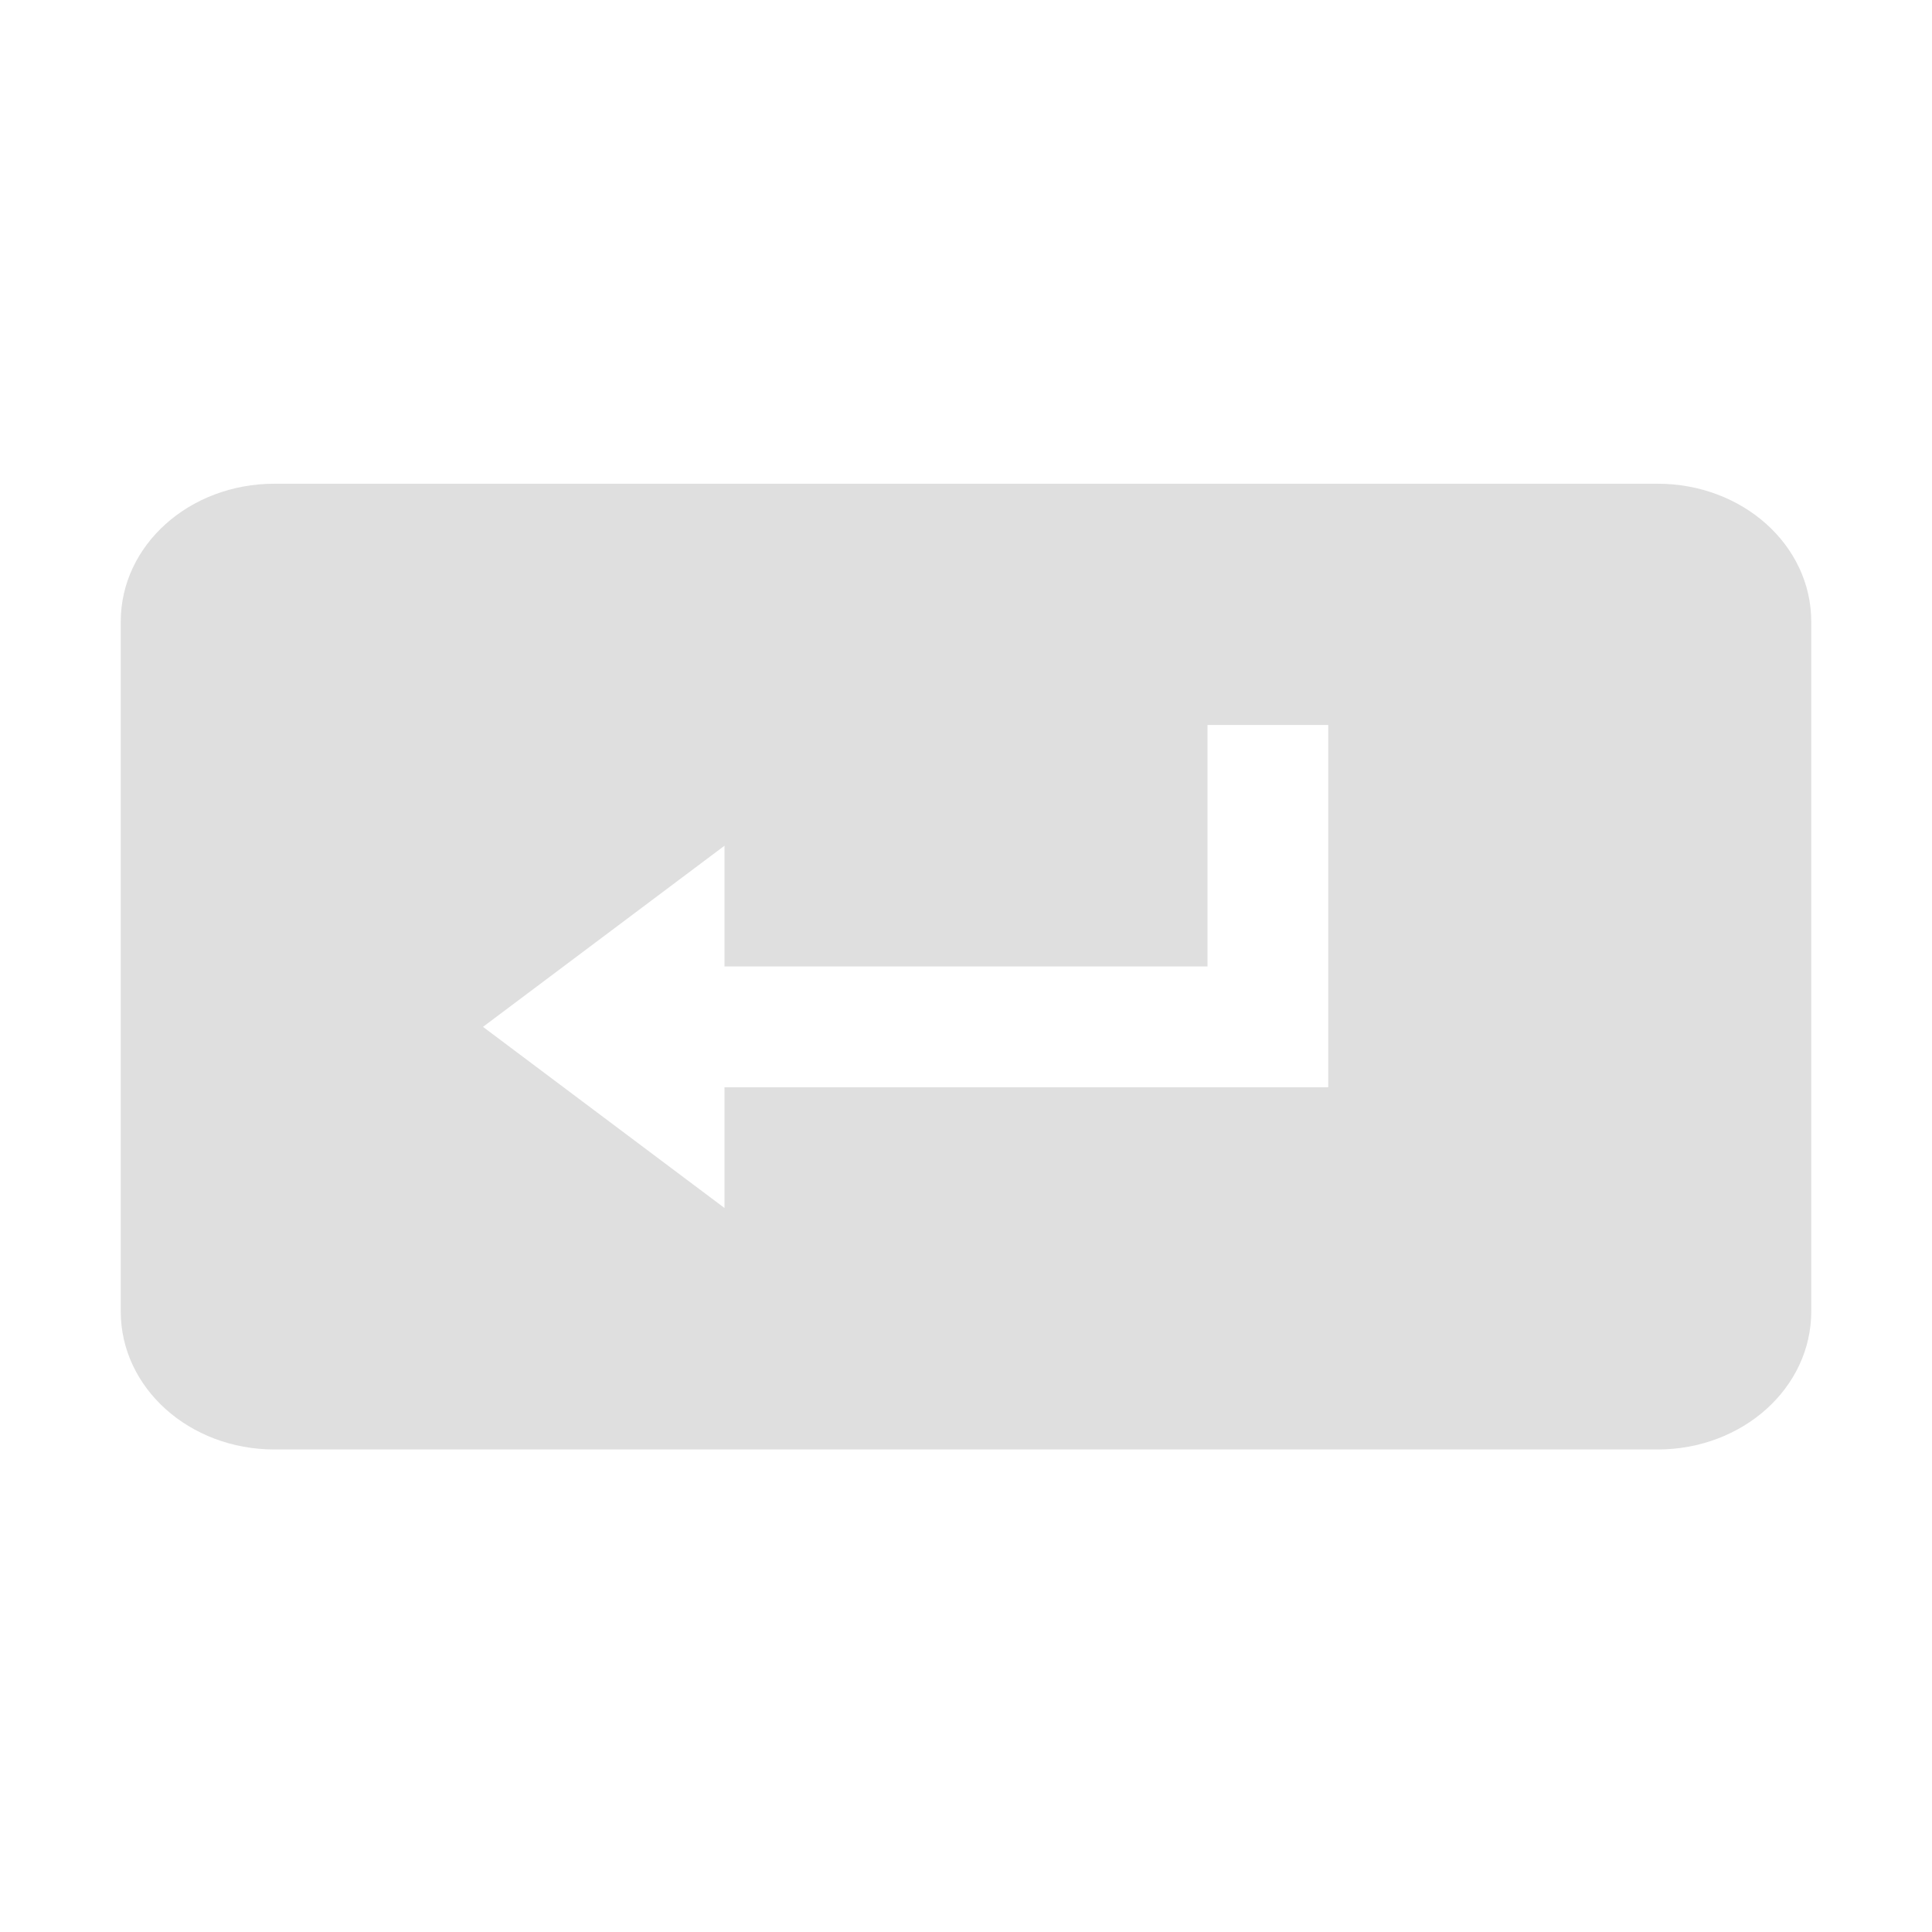
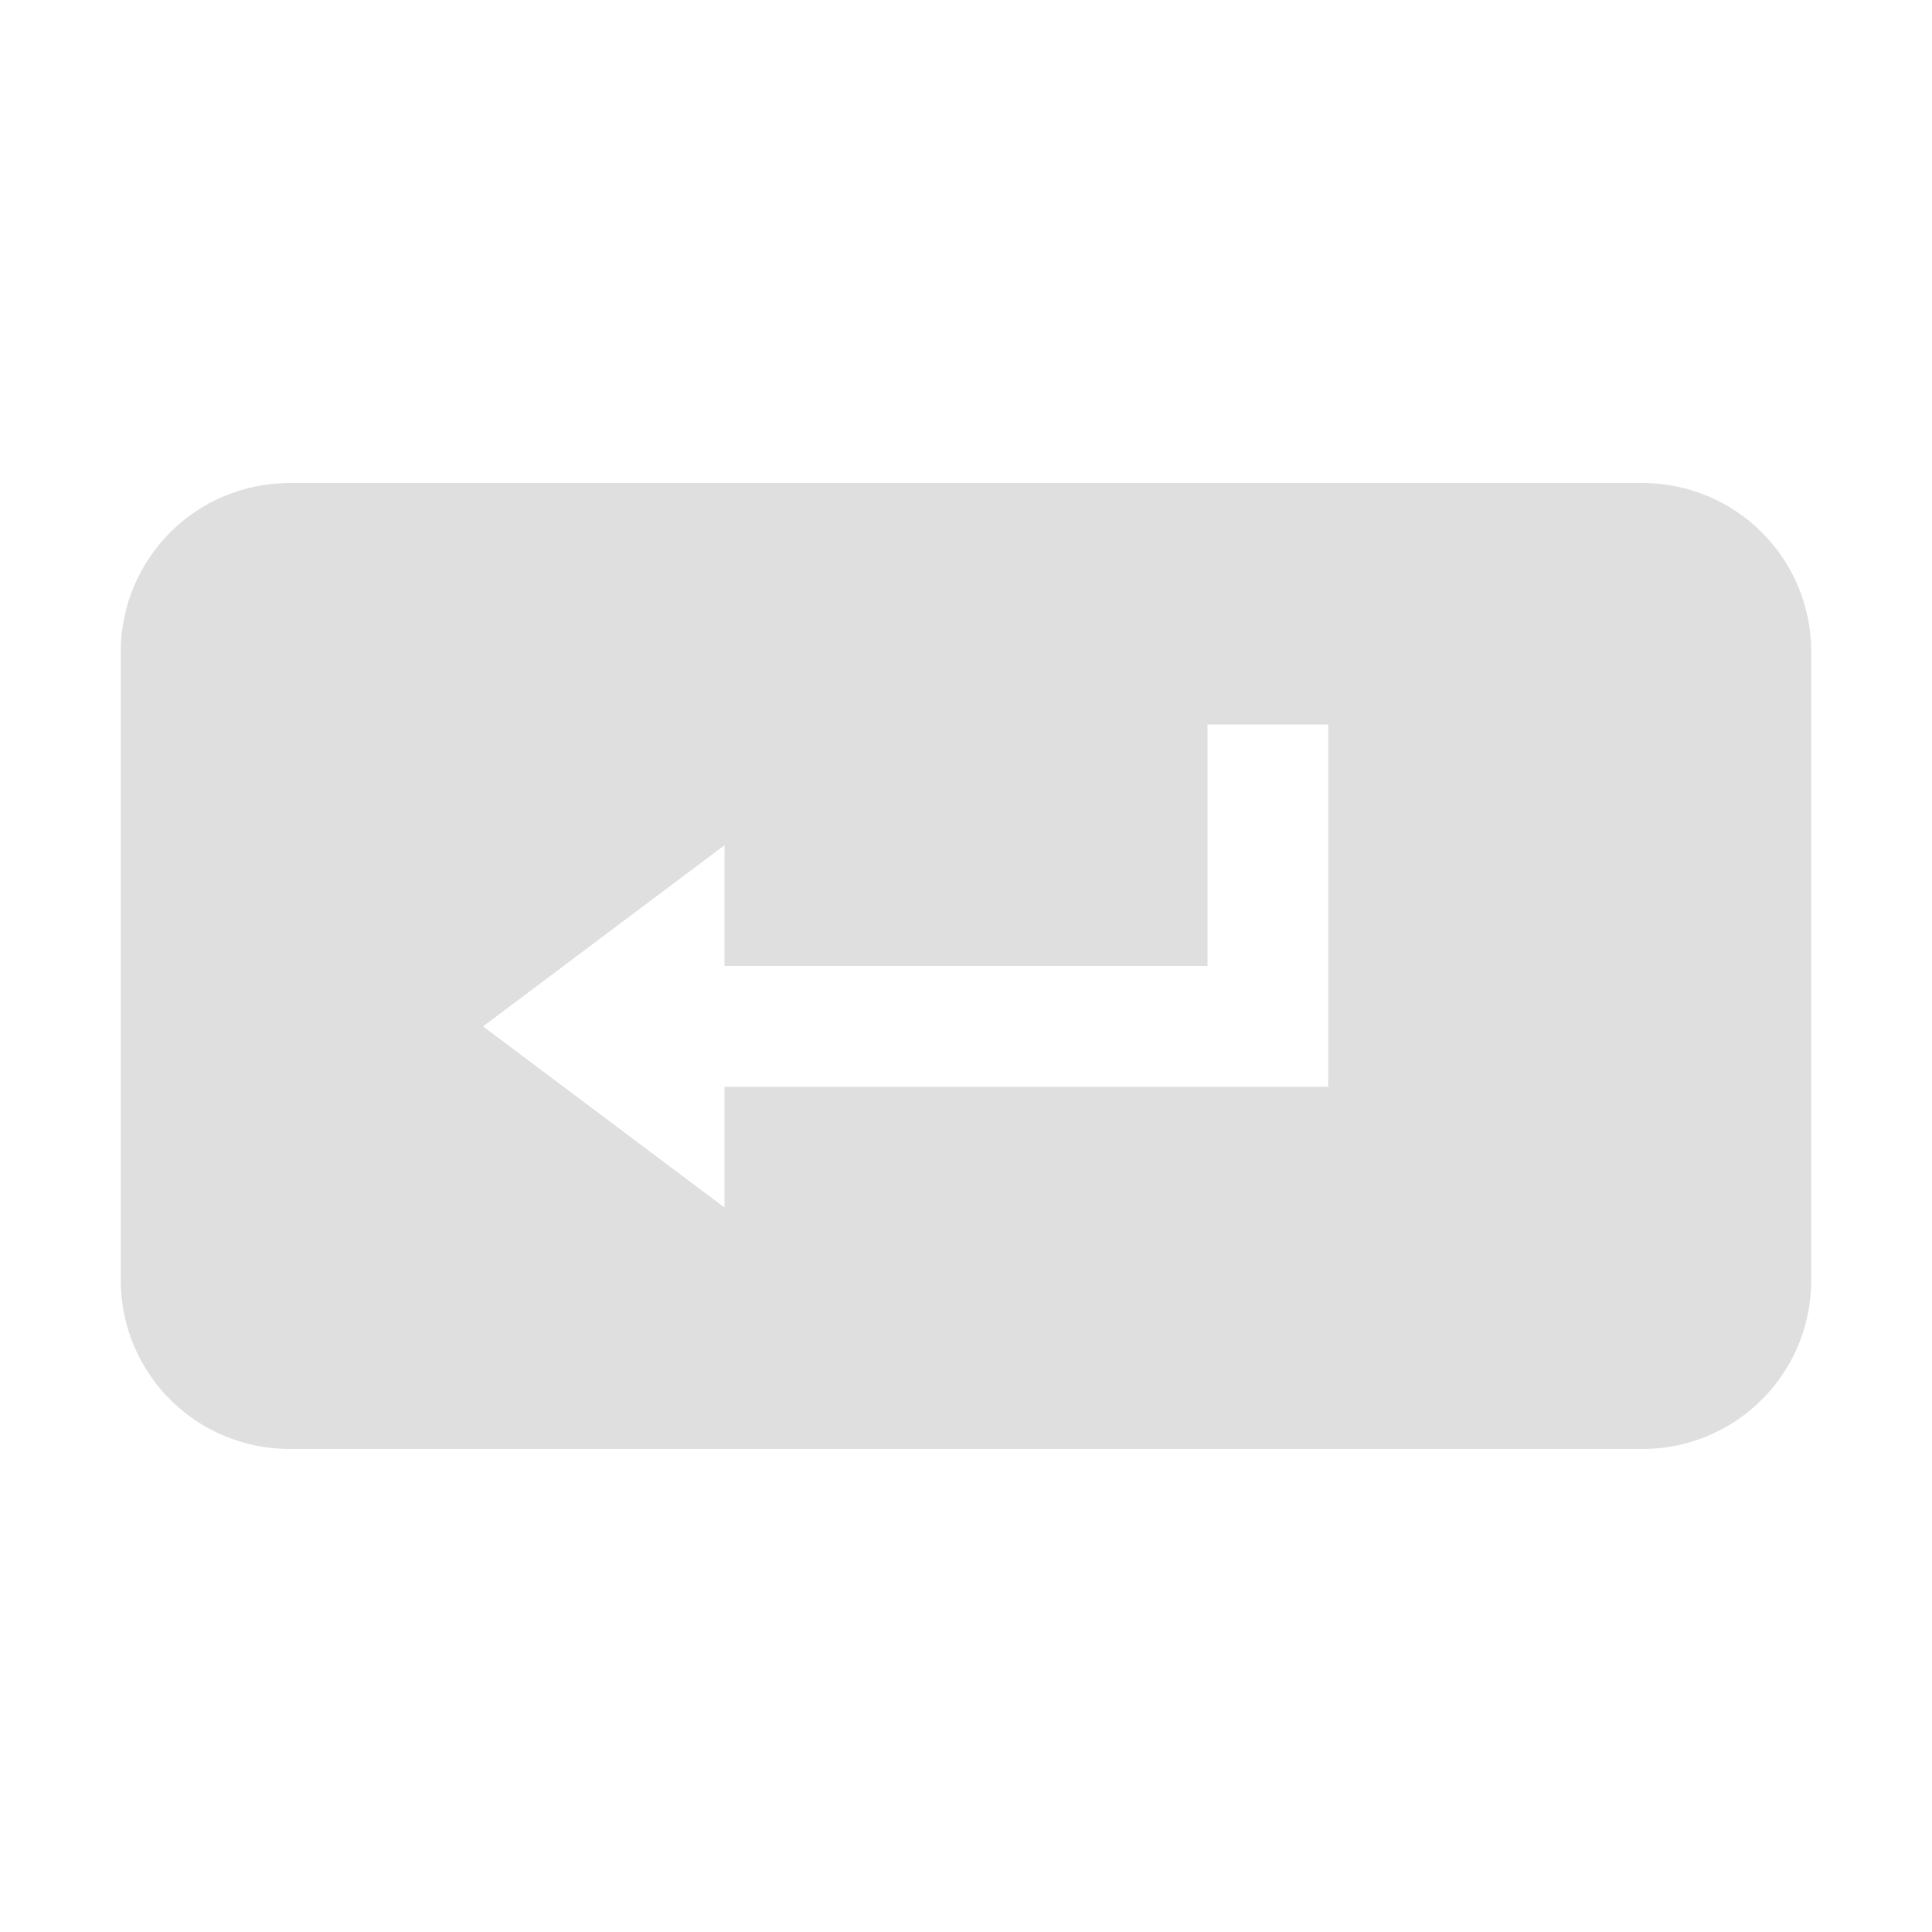
- <svg xmlns="http://www.w3.org/2000/svg" width="16" height="16" viewBox="0 0 16 16">
+ <svg xmlns="http://www.w3.org/2000/svg" width="16" height="16" version="1.1">
  <defs>
    <style id="current-color-scheme" type="text/css">
   .ColorScheme-Text { color:#dfdfdf; } .ColorScheme-Highlight { color:#4285f4; }
  </style>
  </defs>
-   <path style="fill:currentColor" class="ColorScheme-Text" d="M 2.273 4.006 C 1.568 4.006 1 4.515 1 5.148 L 1 10.861 C 1 11.494 1.568 12.004 2.273 12.004 L 13.727 12.004 C 14.432 12.004 15 11.494 15 10.861 L 15 5.148 C 15 4.515 14.432 4.006 13.727 4.006 L 2.273 4.006 z M 10 6.004 L 11 6.004 L 11 9.004 L 6 9.004 L 6 10.004 L 4 8.504 L 6 7.004 L 6 8.004 L 10 8.004 L 10 6.004 z" />
+   <path style="fill:currentColor" class="ColorScheme-Text" d="M 2.4,4 C 1.625,4 1,4.625 1,5.4 V 10.6 C 1,11.376 1.625,12 2.4,12 H 13.6 C 14.376,12 15,11.376 15,10.6 V 5.4 C 15,4.625 14.376,4 13.6,4 Z M 10,6 H 11 V 9 H 6 V 10 L 4,8.5 6,7 V 8 H 10 Z" />
</svg>
